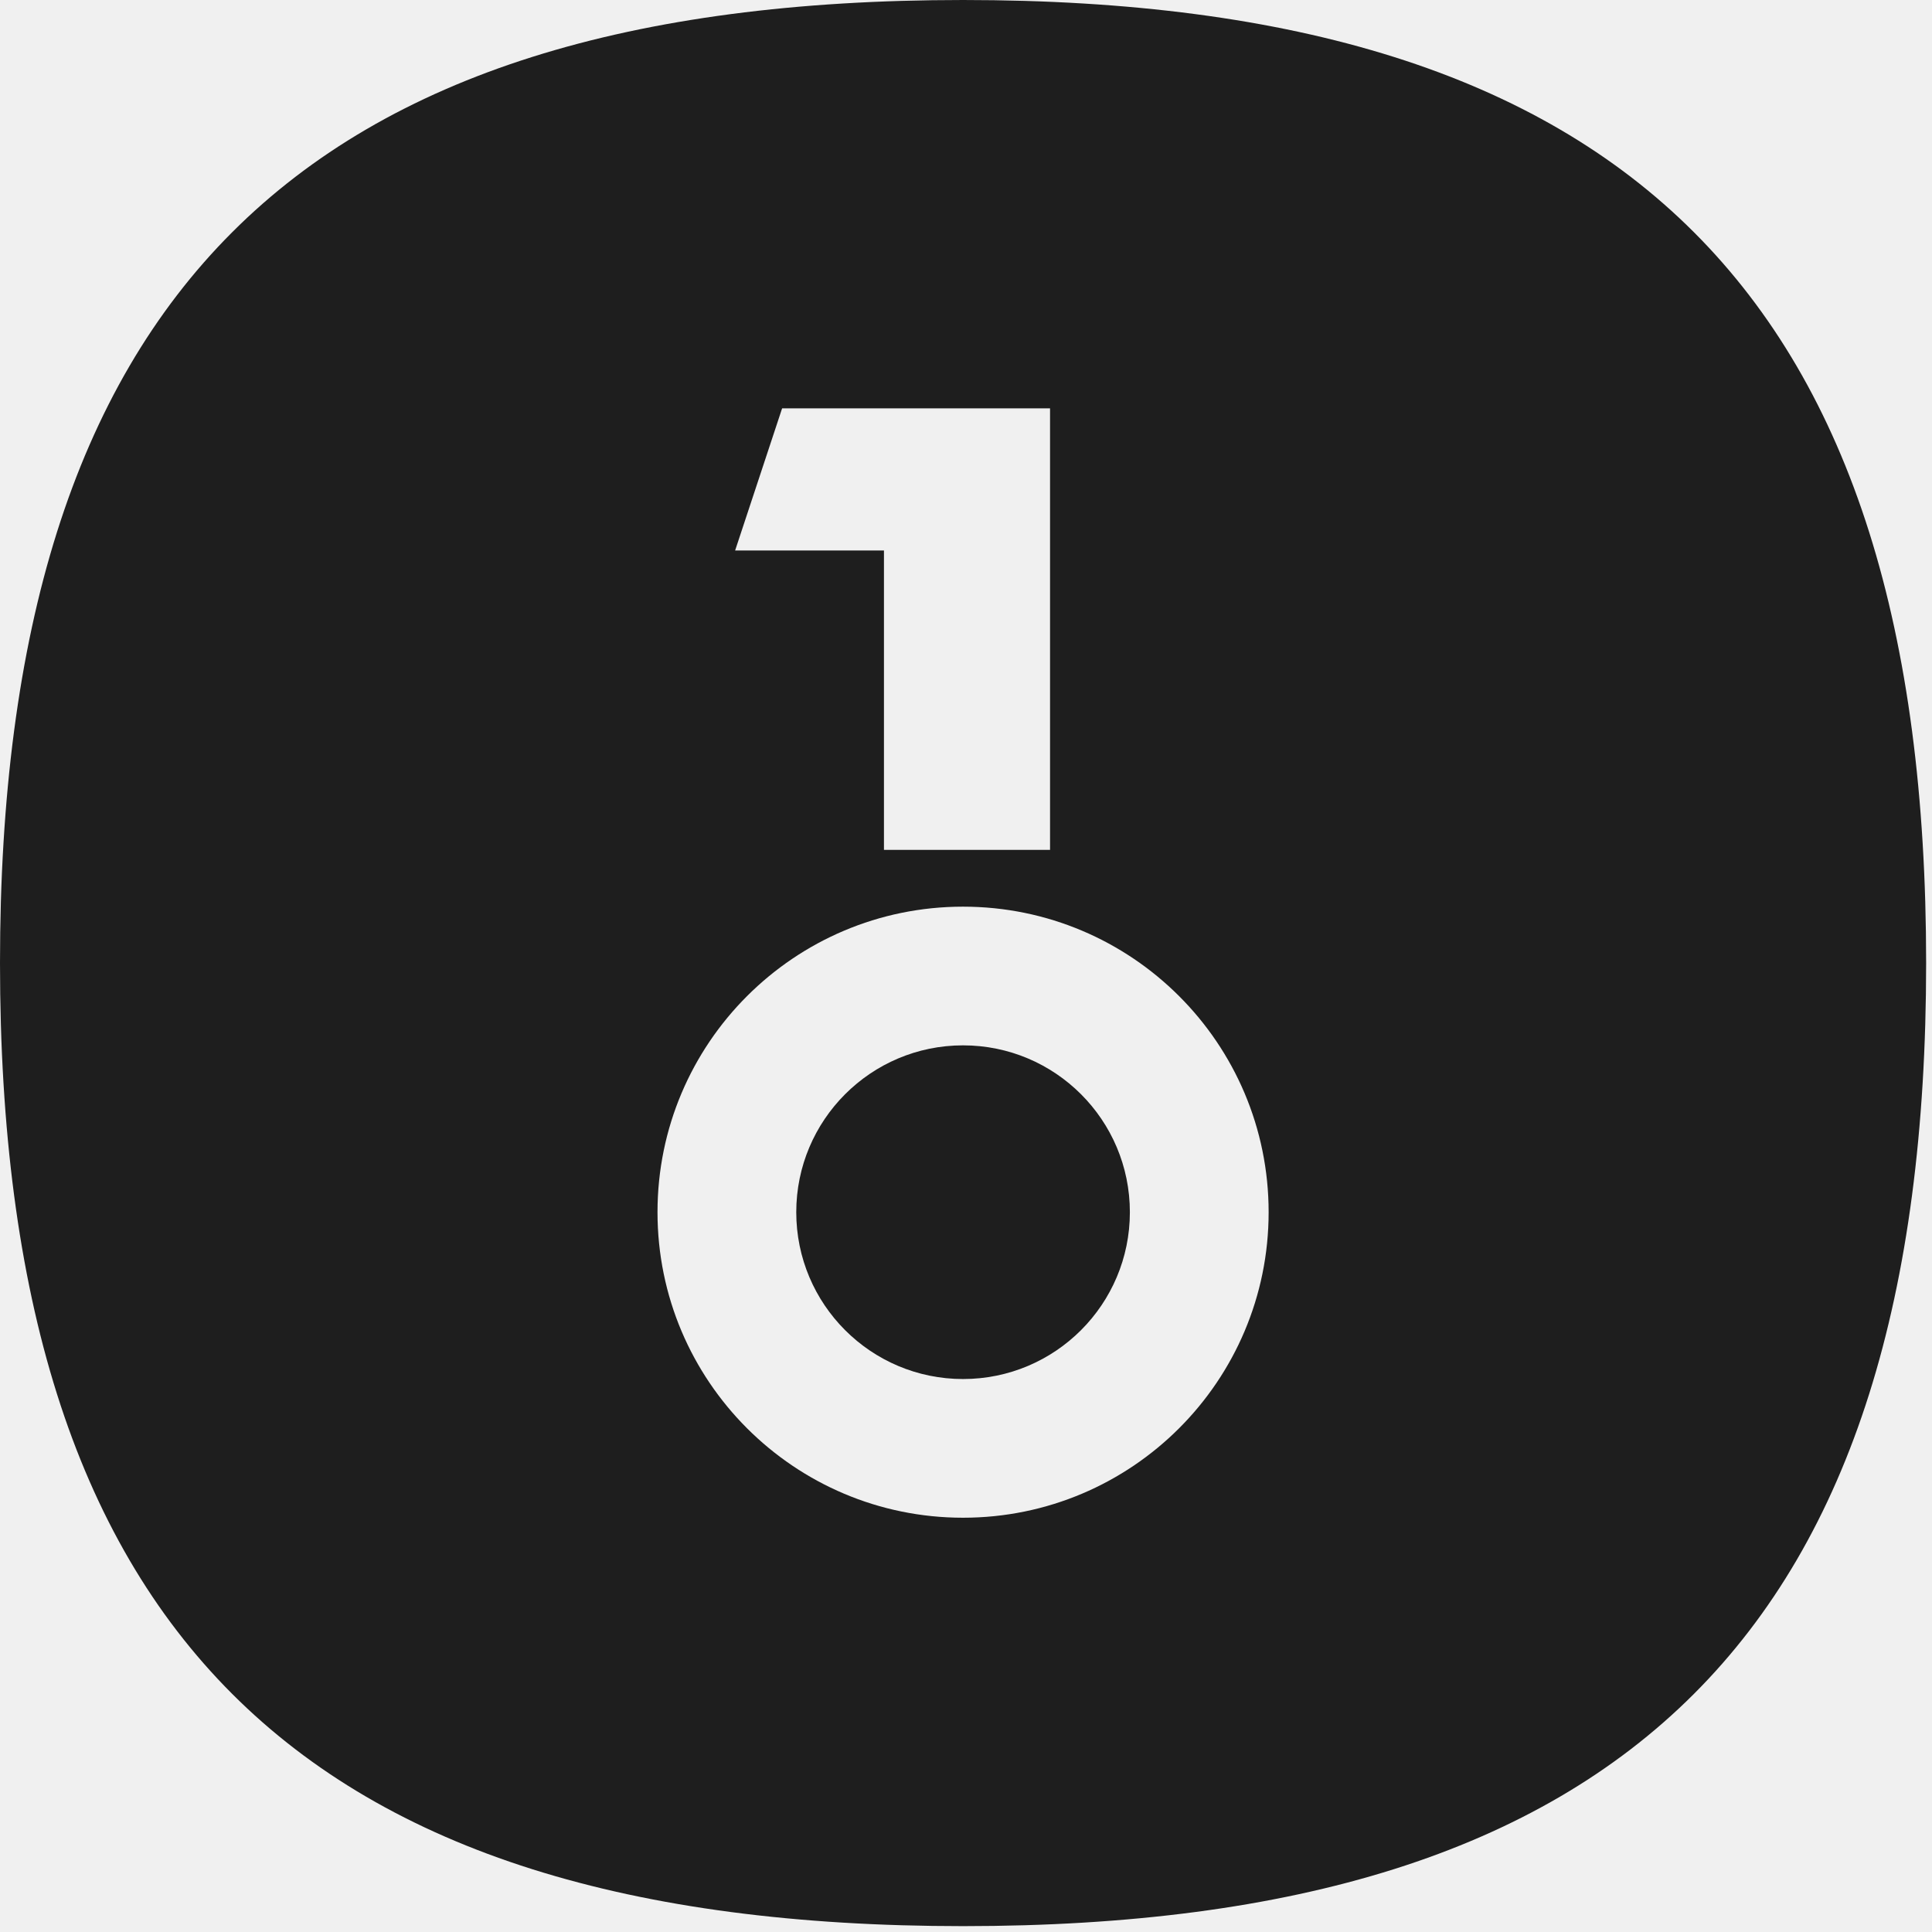
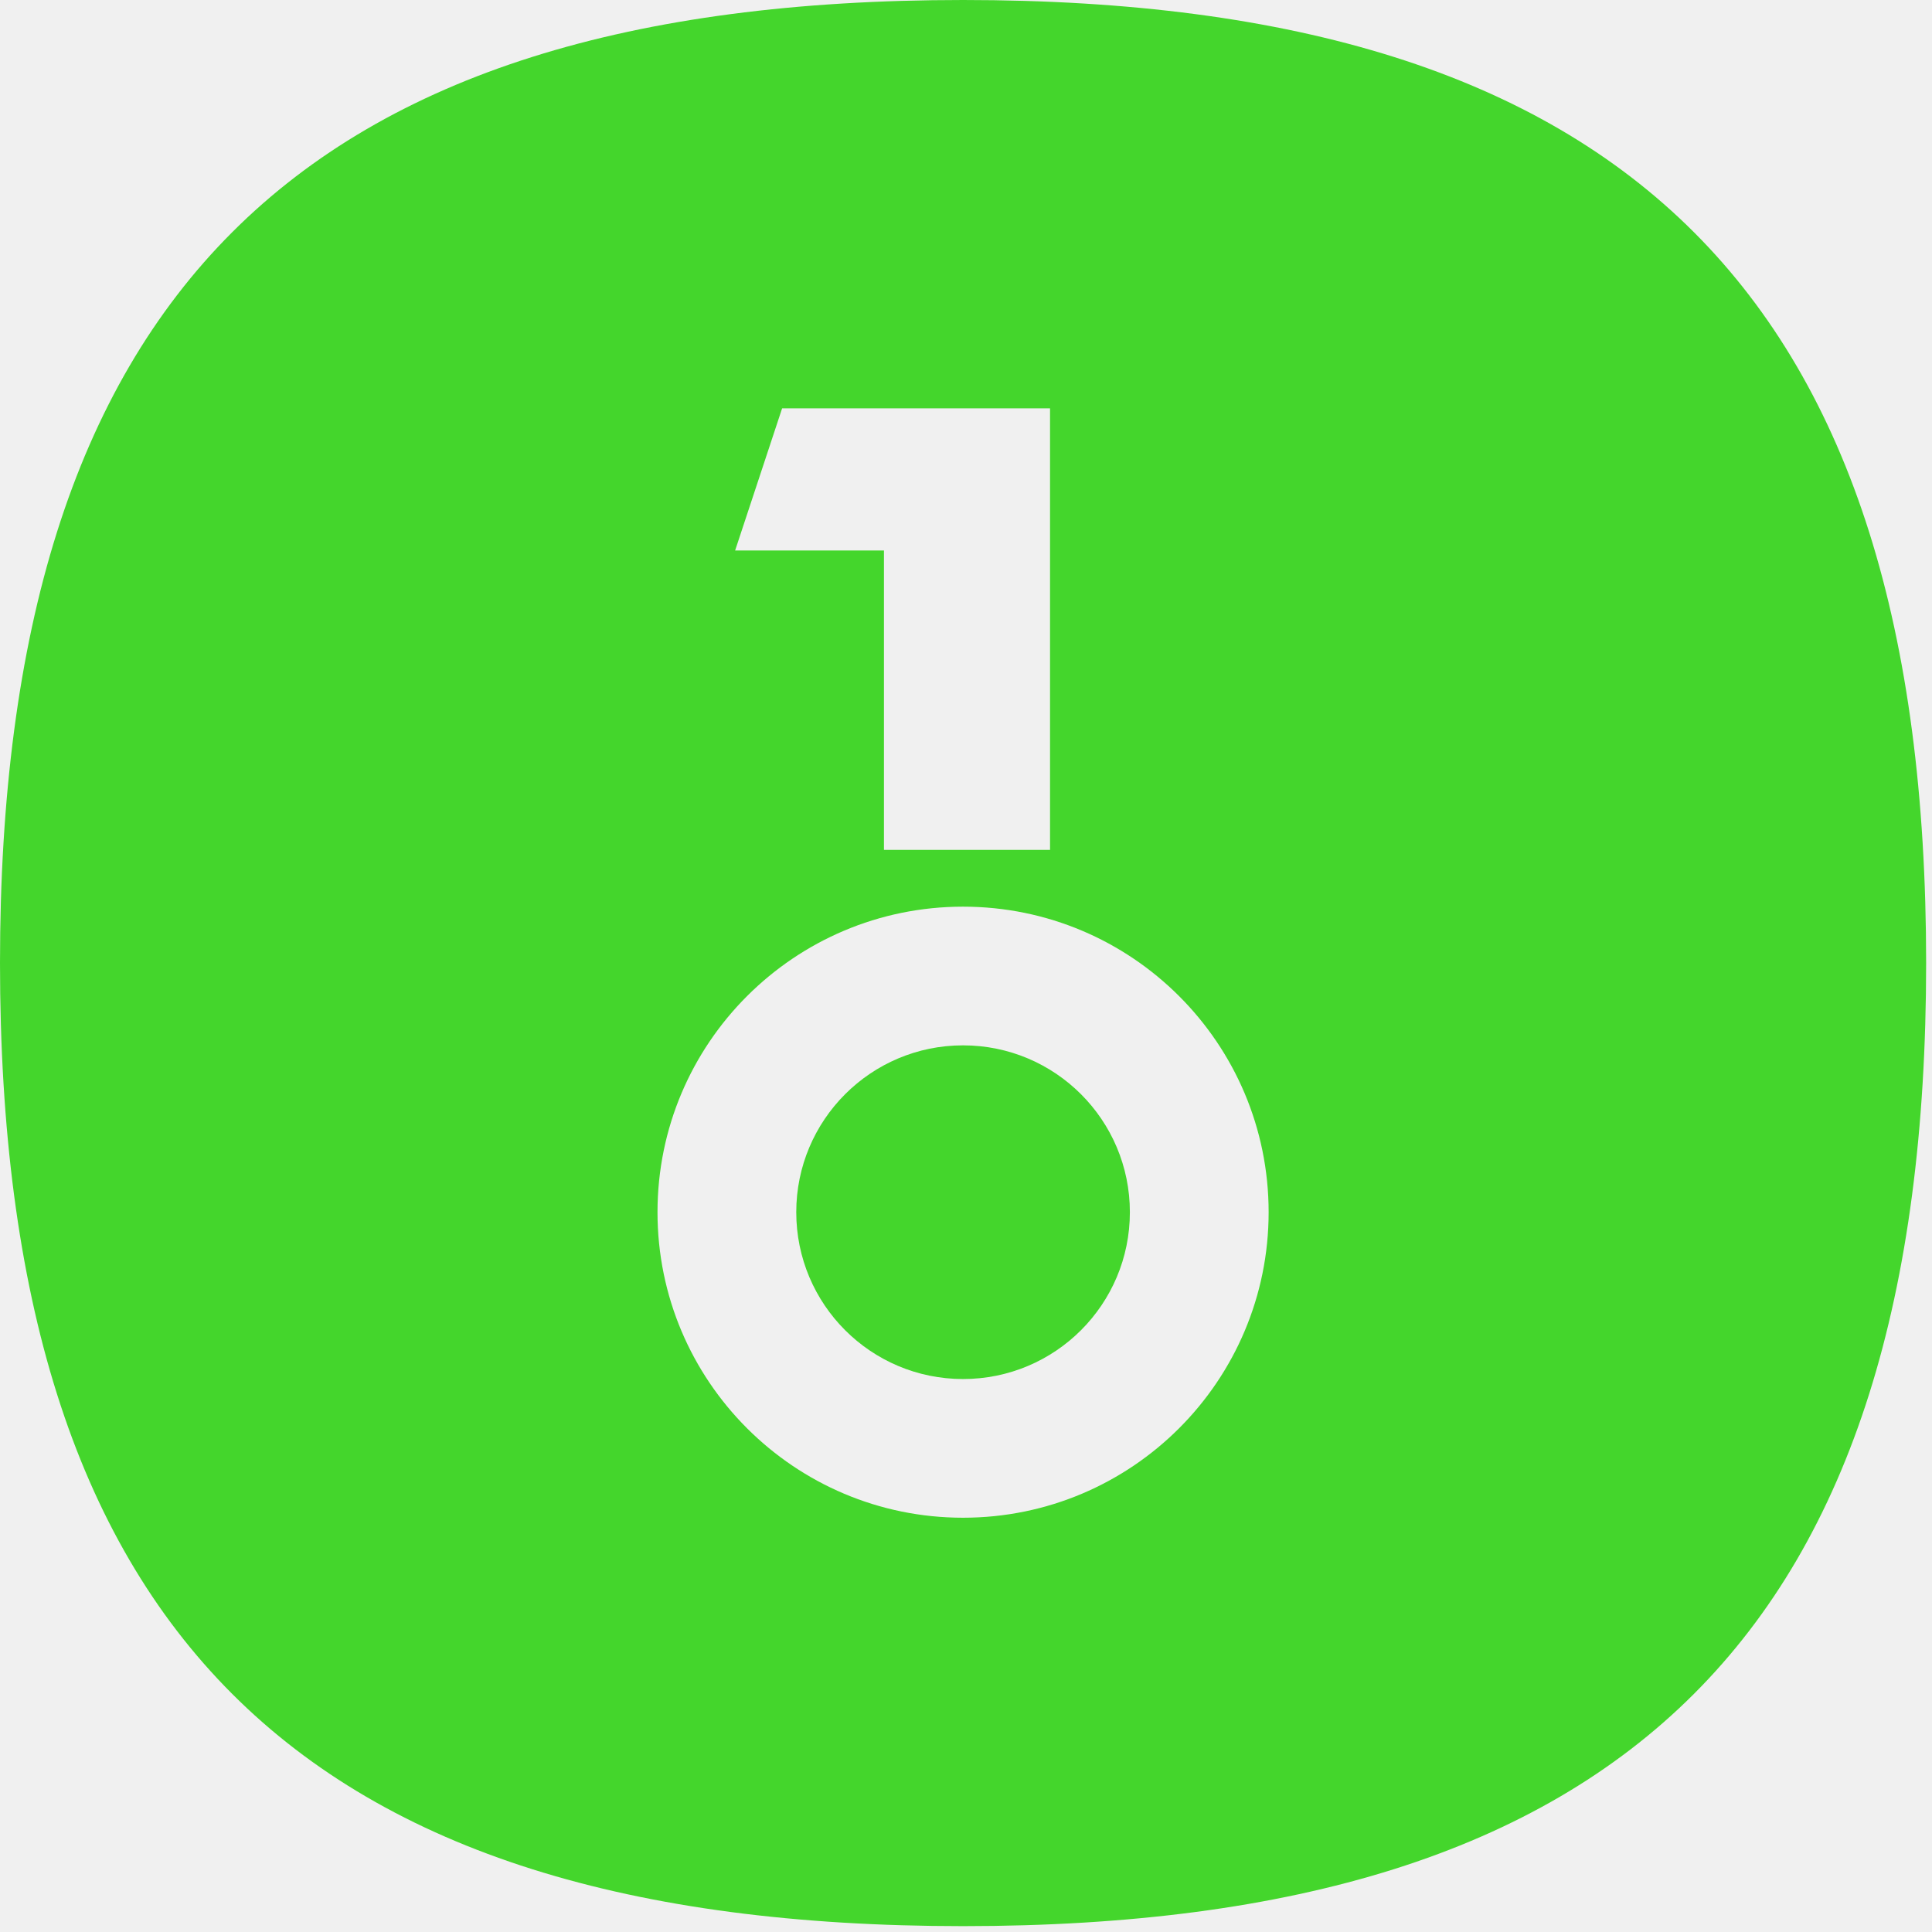
<svg xmlns="http://www.w3.org/2000/svg" width="28" height="28" viewBox="0 0 28 28" fill="none">
-   <g id="Logomark" clip-path="url(#clip0_13474_15497)">
-     <g id="Subtract">
-       <path d="M13.957 19.986C15.293 19.986 16.375 18.903 16.375 17.568C16.375 16.233 15.293 15.15 13.957 15.15C12.622 15.15 11.54 16.233 11.54 17.568C11.54 18.903 12.622 19.986 13.957 19.986Z" fill="black" fill-opacity="0.875" />
-       <path fill-rule="evenodd" clip-rule="evenodd" d="M13.957 27.915C23.593 27.915 27.915 23.593 27.915 13.957C27.915 4.322 23.593 0 13.957 0C4.322 0 0 4.322 0 13.957C0 23.593 4.322 27.915 13.957 27.915ZM11.335 5.918H15.218V12.317H12.811V7.978H10.654L11.335 5.918ZM13.957 21.996C16.403 21.996 18.386 20.014 18.386 17.568C18.386 15.122 16.403 13.14 13.957 13.14C11.512 13.14 9.529 15.122 9.529 17.568C9.529 20.014 11.512 21.996 13.957 21.996Z" fill="black" fill-opacity="0.875" />
+   <g clip-path="url(#clip0_4970_7576)">
+     <mask id="mask0_4970_7576" style="mask-type:luminance" maskUnits="userSpaceOnUse" x="0" y="0" width="28" height="28">
+       <path d="M28 0H0V28H28V0Z" fill="white" />
+     </mask>
+     <g mask="url(#mask0_4970_7576)">
+       <path d="M13.957 19.986C15.293 19.986 16.375 18.904 16.375 17.568C16.375 16.233 15.293 15.15 13.957 15.15C12.622 15.15 11.54 16.233 11.54 17.568C11.54 18.904 12.622 19.986 13.957 19.986Z" fill="#44D62C" />
+       <path fill-rule="evenodd" clip-rule="evenodd" d="M13.957 27.915C23.593 27.915 27.915 23.593 27.915 13.957C27.915 4.322 23.593 0 13.957 0C4.322 0 0 4.322 0 13.957C0 23.593 4.322 27.915 13.957 27.915ZM11.335 5.918H15.218V12.317H12.811V7.978H10.654L11.335 5.918ZM13.957 21.996C16.403 21.996 18.386 20.014 18.386 17.568C18.386 15.122 16.403 13.14 13.957 13.14C11.512 13.14 9.529 15.122 9.529 17.568C9.529 20.014 11.512 21.996 13.957 21.996Z" fill="#44D62C" />
    </g>
  </g>
  <defs>
-     <clipPath id="clip0_13474_15497">
+     <clipPath id="clip0_4970_7576">
      <rect width="28" height="28" fill="white" />
    </clipPath>
  </defs>
</svg>
